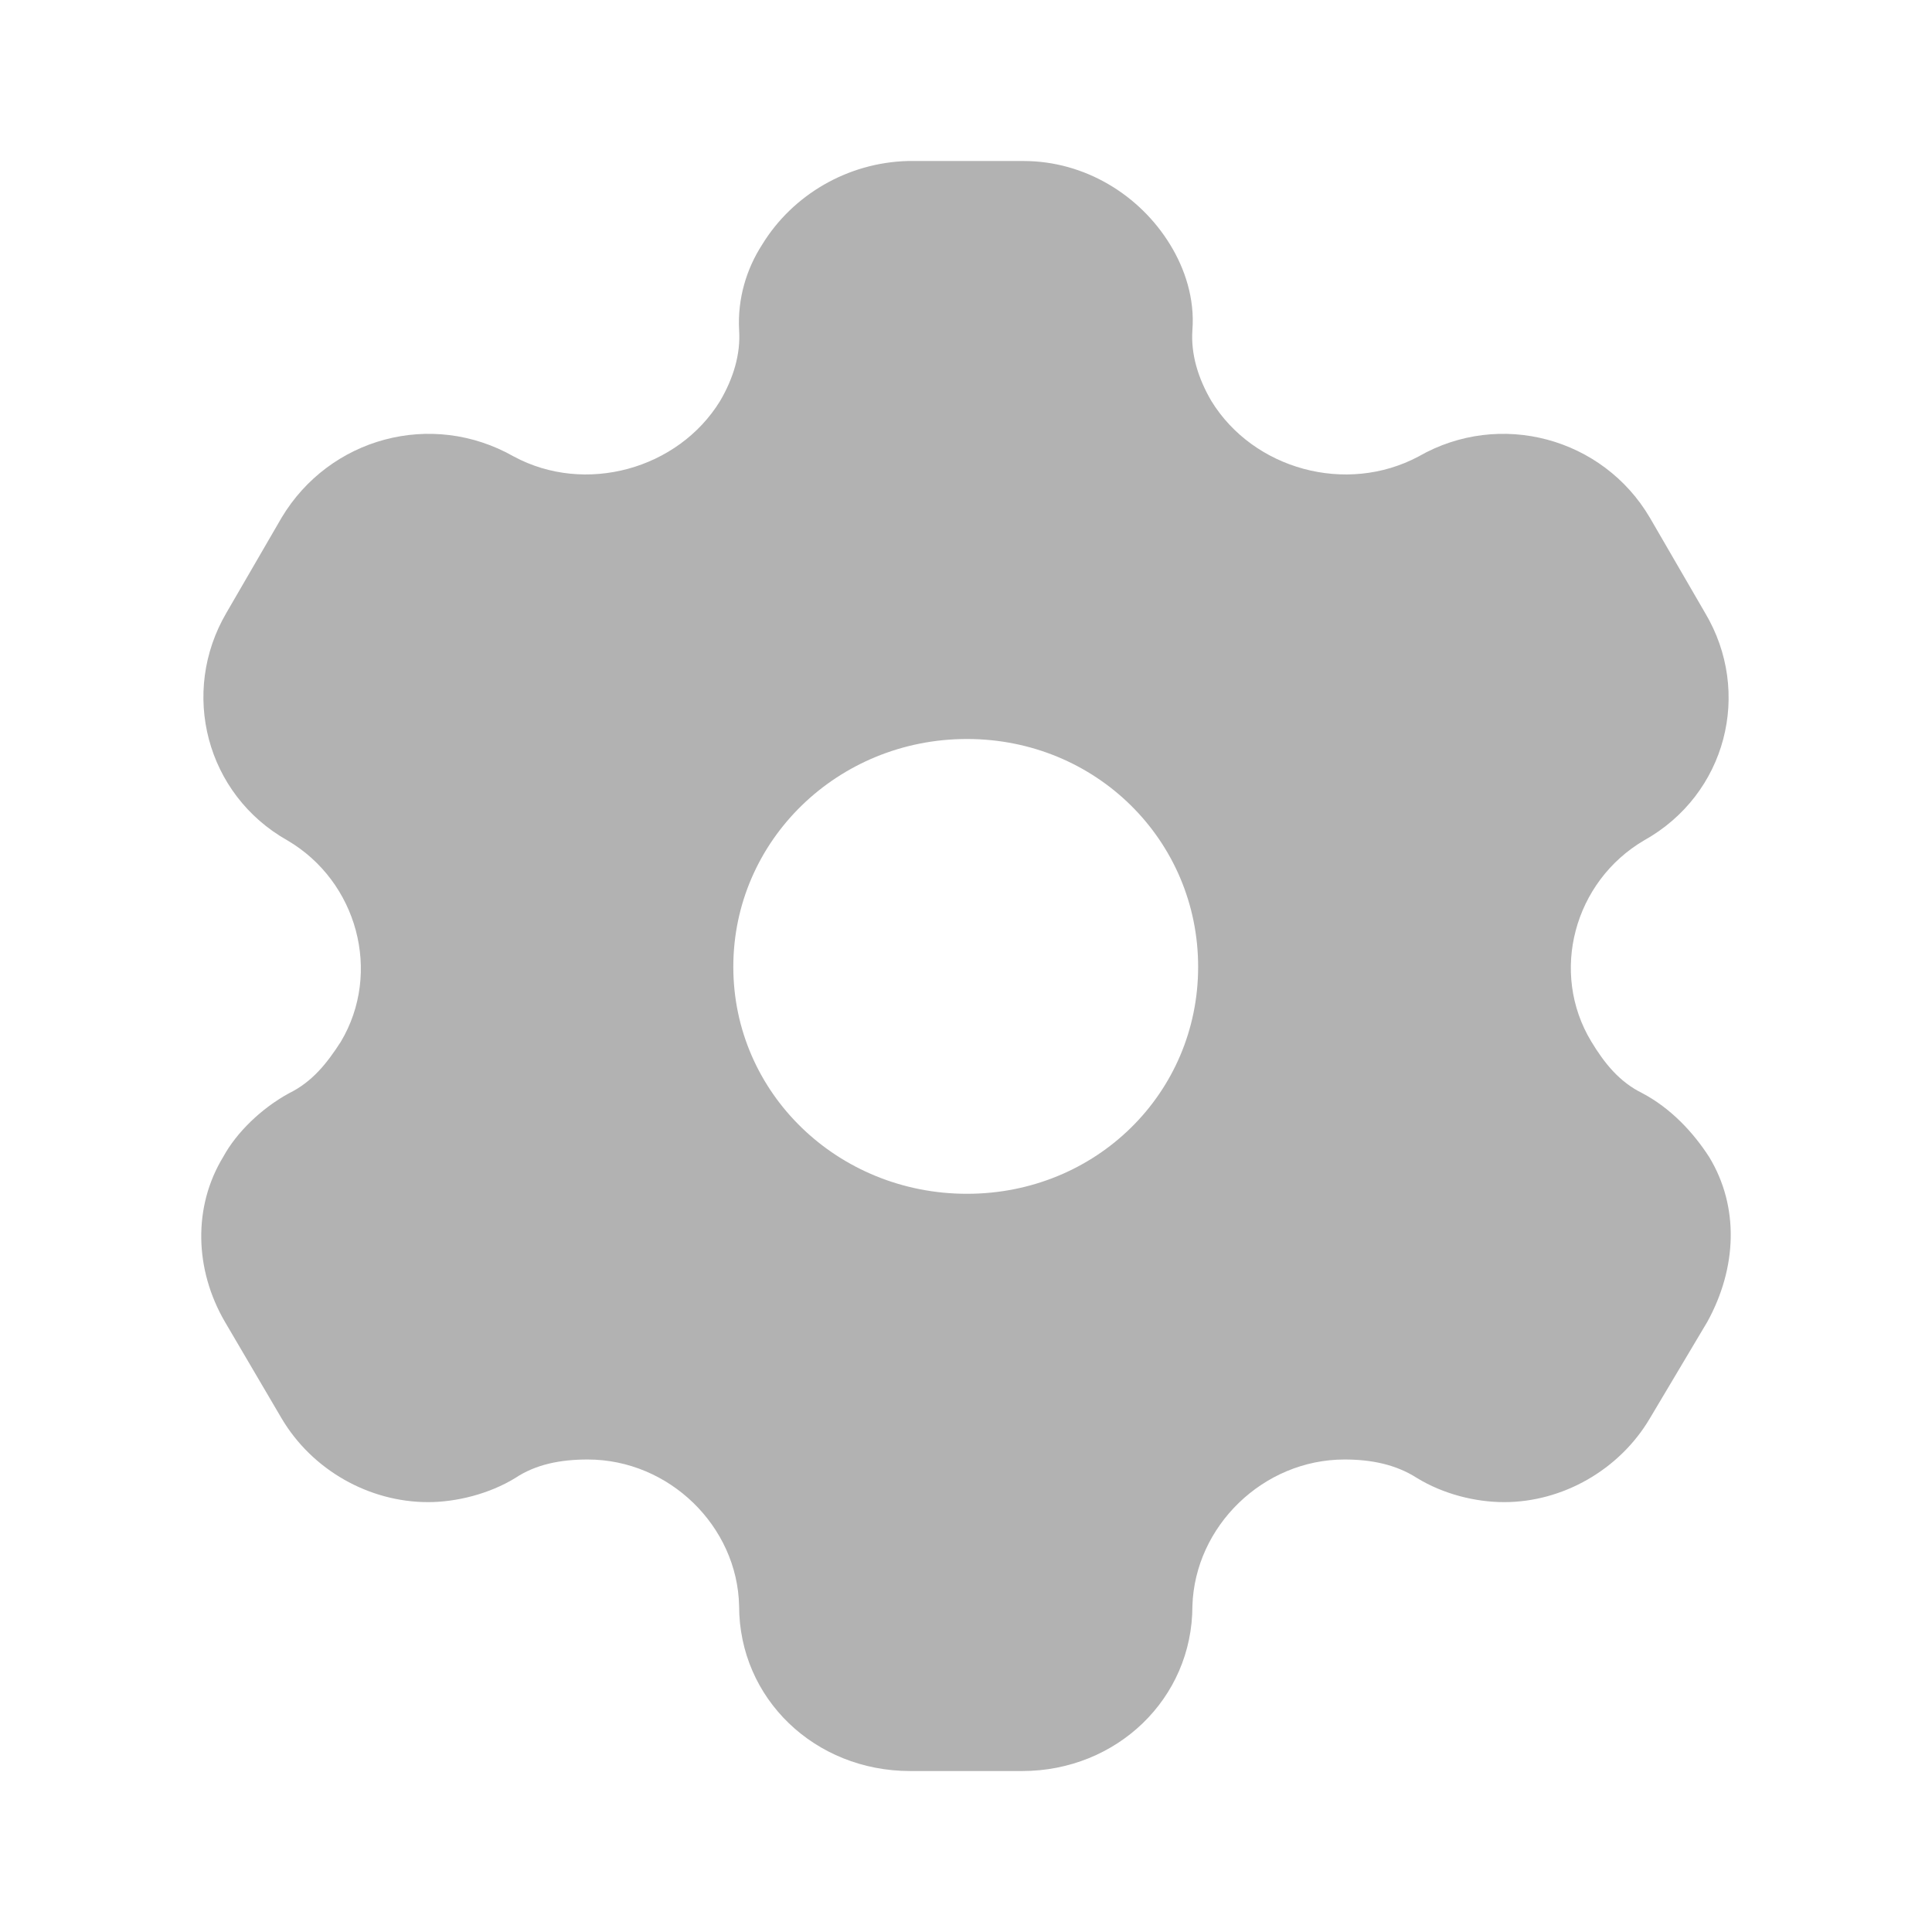
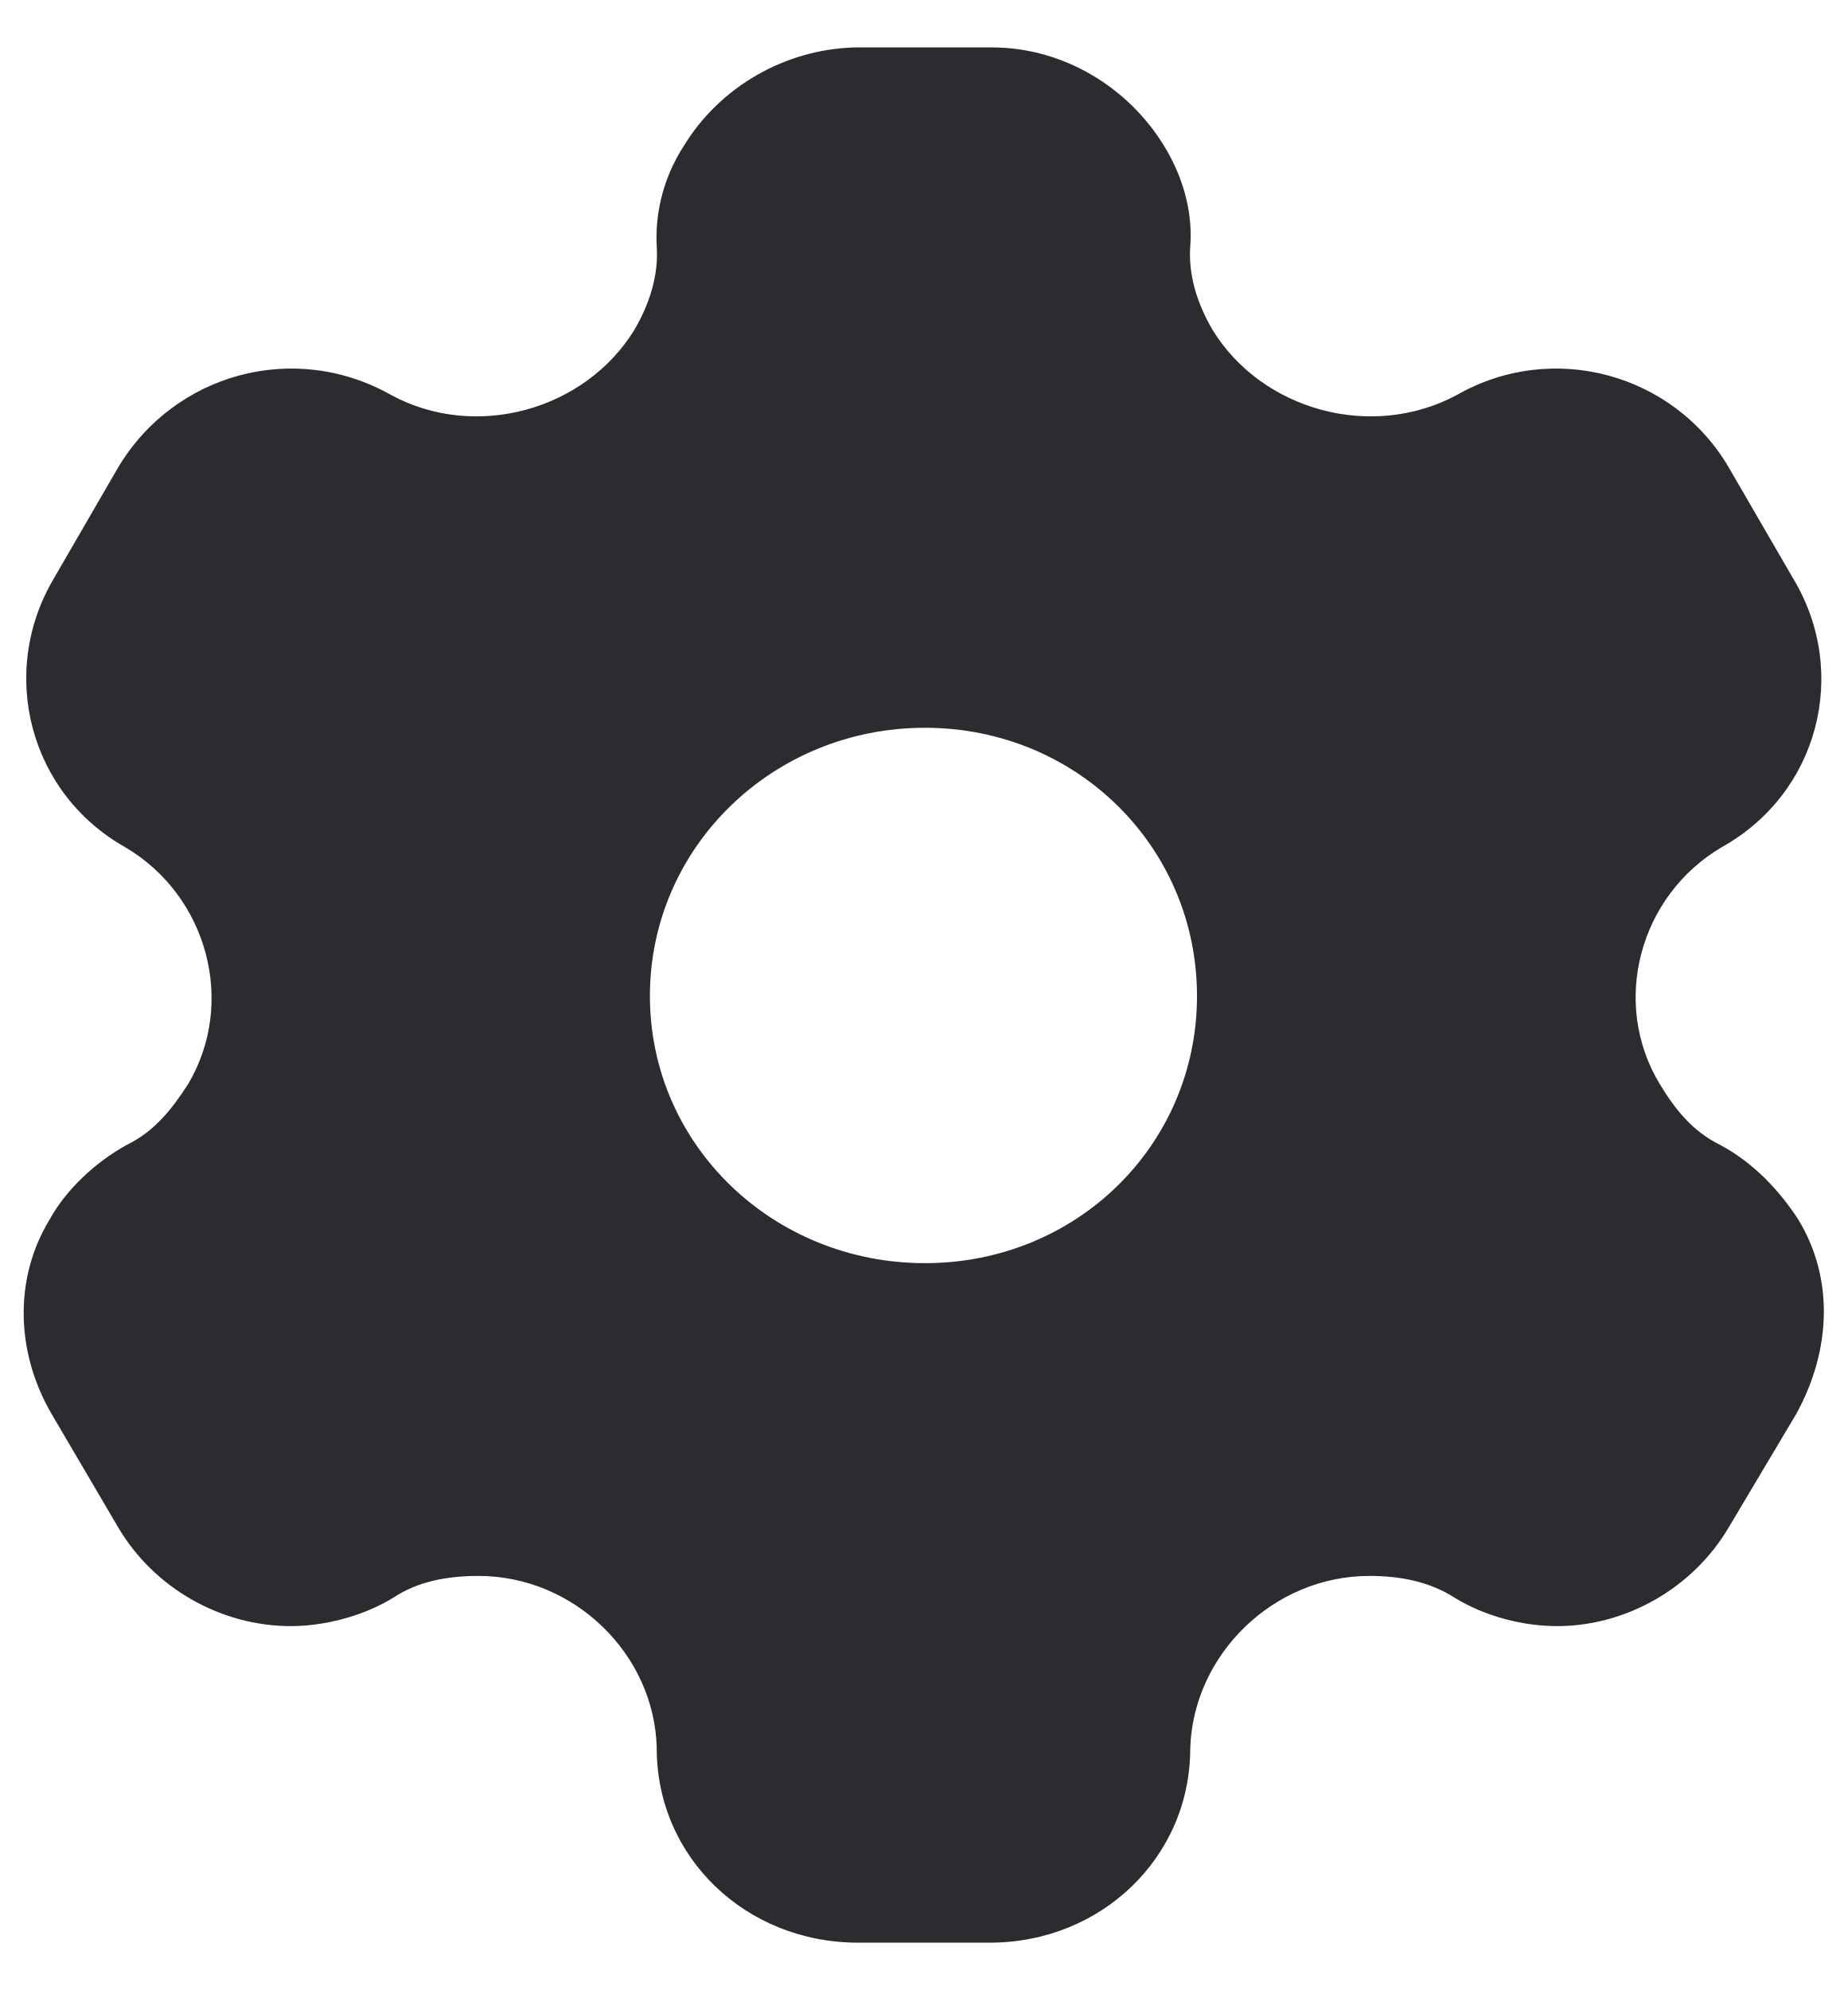
- <svg xmlns="http://www.w3.org/2000/svg" width="32" height="32" viewBox="0 0 32 32" fill="none">
-   <path fill-rule="evenodd" clip-rule="evenodd" d="M27.203 18.107C27.68 18.36 28.048 18.76 28.307 19.16C28.811 19.987 28.77 21 28.279 21.893L27.326 23.494C26.822 24.347 25.881 24.88 24.914 24.88C24.437 24.88 23.905 24.747 23.469 24.48C23.115 24.253 22.706 24.174 22.27 24.174C20.921 24.174 19.79 25.28 19.75 26.6C19.75 28.134 18.496 29.334 16.929 29.334H15.076C13.495 29.334 12.242 28.134 12.242 26.6C12.214 25.28 11.083 24.174 9.734 24.174C9.285 24.174 8.876 24.253 8.535 24.48C8.099 24.747 7.554 24.88 7.091 24.88C6.11 24.88 5.17 24.347 4.665 23.494L3.725 21.893C3.221 21.027 3.194 19.987 3.698 19.16C3.916 18.76 4.325 18.36 4.788 18.107C5.17 17.92 5.415 17.613 5.646 17.253C6.328 16.107 5.919 14.6 4.761 13.92C3.412 13.16 2.976 11.467 3.752 10.147L4.665 8.573C5.456 7.253 7.145 6.787 8.508 7.56C9.693 8.2 11.233 7.773 11.928 6.64C12.146 6.267 12.269 5.867 12.242 5.467C12.214 4.947 12.364 4.453 12.623 4.053C13.127 3.227 14.04 2.693 15.035 2.667H16.956C17.965 2.667 18.877 3.227 19.382 4.053C19.627 4.453 19.79 4.947 19.75 5.467C19.722 5.867 19.845 6.267 20.063 6.64C20.758 7.773 22.298 8.2 23.497 7.56C24.846 6.787 26.549 7.253 27.326 8.573L28.239 10.147C29.029 11.467 28.593 13.16 27.23 13.92C26.072 14.6 25.663 16.107 26.358 17.253C26.576 17.613 26.822 17.92 27.203 18.107ZM12.146 16.014C12.146 18.107 13.877 19.773 16.016 19.773C18.155 19.773 19.845 18.107 19.845 16.014C19.845 13.92 18.155 12.24 16.016 12.24C13.877 12.24 12.146 13.92 12.146 16.014Z" fill="#B2B2B2" />
+ <svg xmlns="http://www.w3.org/2000/svg" width="26" height="28" viewBox="0 0 26 28" fill="none">
+   <path fill-rule="evenodd" clip-rule="evenodd" d="M24.203 16.107C24.68 16.36 25.048 16.76 25.307 17.16C25.811 17.987 25.77 19 25.279 19.893L24.326 21.494C23.822 22.347 22.881 22.88 21.914 22.88C21.437 22.88 20.905 22.747 20.47 22.48C20.115 22.253 19.706 22.174 19.27 22.174C17.921 22.174 16.79 23.28 16.75 24.6C16.75 26.134 15.496 27.334 13.929 27.334H12.076C10.495 27.334 9.242 26.134 9.242 24.6C9.214 23.28 8.083 22.174 6.734 22.174C6.285 22.174 5.876 22.253 5.535 22.48C5.099 22.747 4.554 22.88 4.091 22.88C3.11 22.88 2.17 22.347 1.665 21.494L0.725 19.893C0.221 19.027 0.194 17.987 0.698 17.16C0.916 16.76 1.325 16.36 1.788 16.107C2.17 15.92 2.415 15.614 2.647 15.254C3.328 14.107 2.919 12.6 1.761 11.92C0.412 11.16 -0.024 9.467 0.753 8.147L1.665 6.573C2.456 5.253 4.145 4.787 5.508 5.56C6.694 6.2 8.233 5.773 8.928 4.64C9.146 4.267 9.269 3.867 9.242 3.467C9.214 2.947 9.364 2.453 9.623 2.053C10.127 1.227 11.04 0.693 12.035 0.667H13.956C14.965 0.667 15.877 1.227 16.382 2.053C16.627 2.453 16.79 2.947 16.75 3.467C16.722 3.867 16.845 4.267 17.063 4.64C17.758 5.773 19.298 6.2 20.497 5.56C21.846 4.787 23.549 5.253 24.326 6.573L25.239 8.147C26.029 9.467 25.593 11.16 24.23 11.92C23.072 12.6 22.663 14.107 23.358 15.254C23.576 15.614 23.822 15.92 24.203 16.107ZM9.146 14.014C9.146 16.107 10.877 17.773 13.016 17.773C15.155 17.773 16.845 16.107 16.845 14.014C16.845 11.92 15.155 10.24 13.016 10.24C10.877 10.24 9.146 11.92 9.146 14.014Z" fill="#2C2C30" />
</svg>
